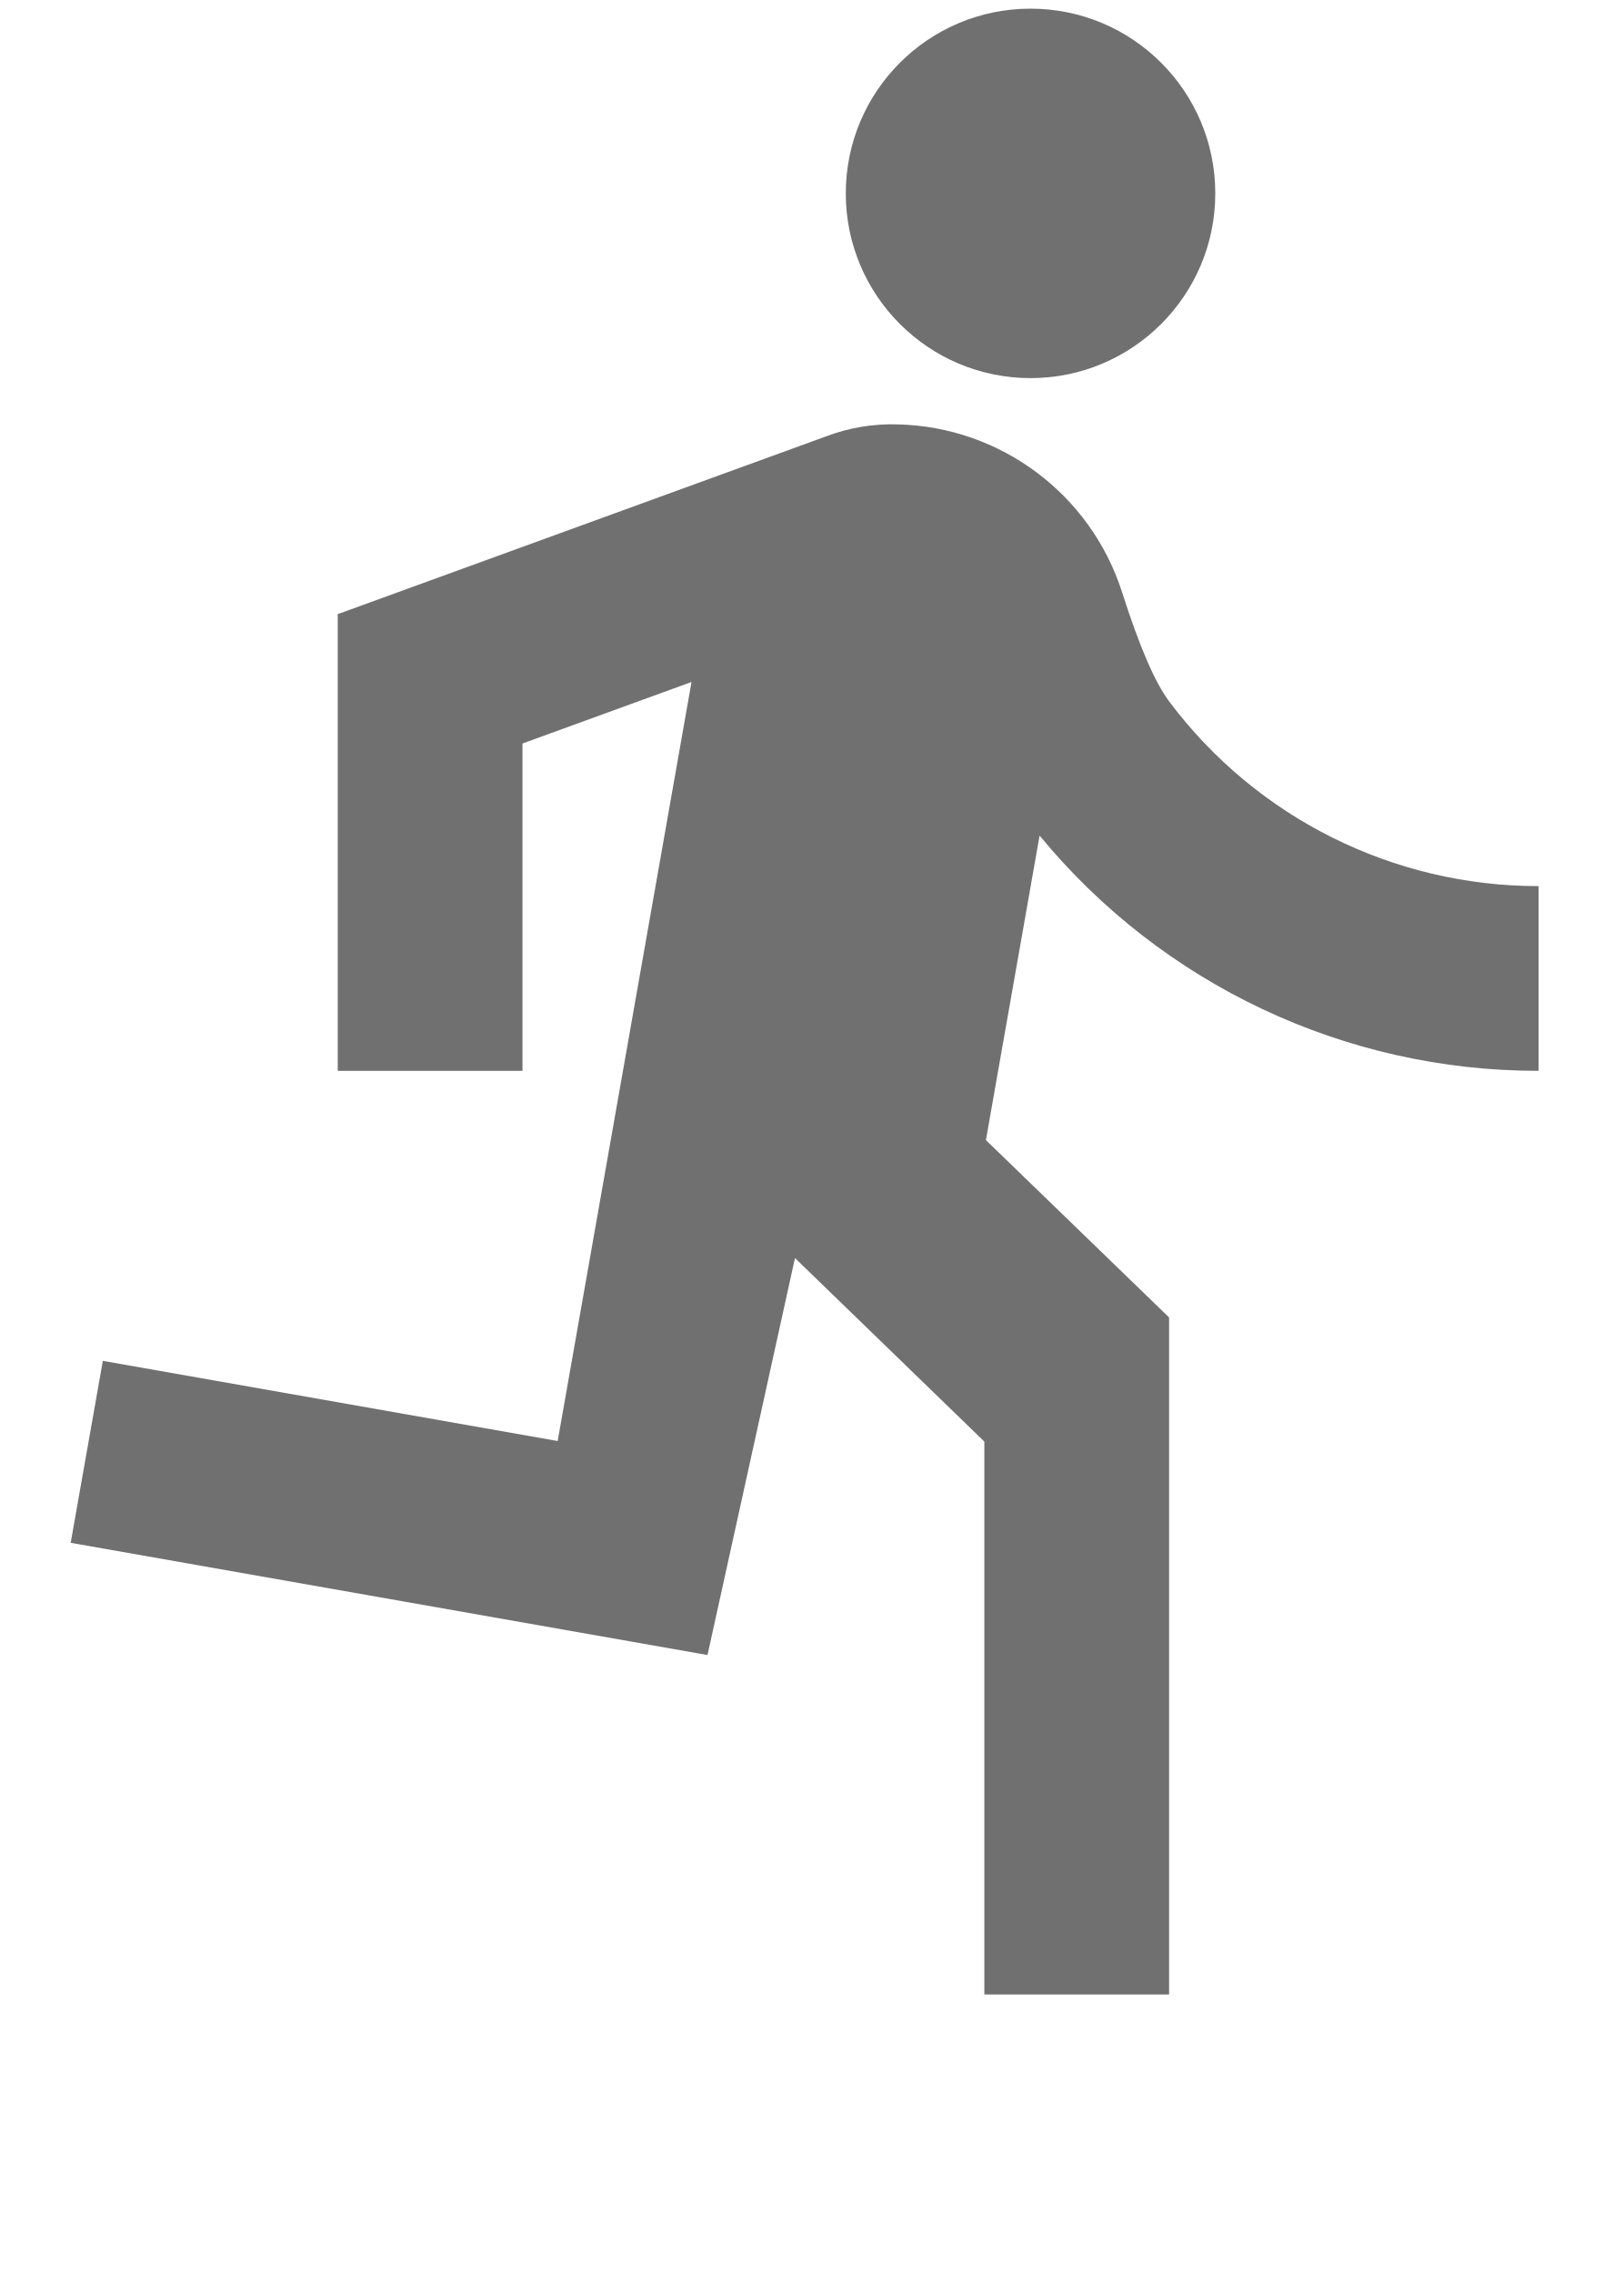
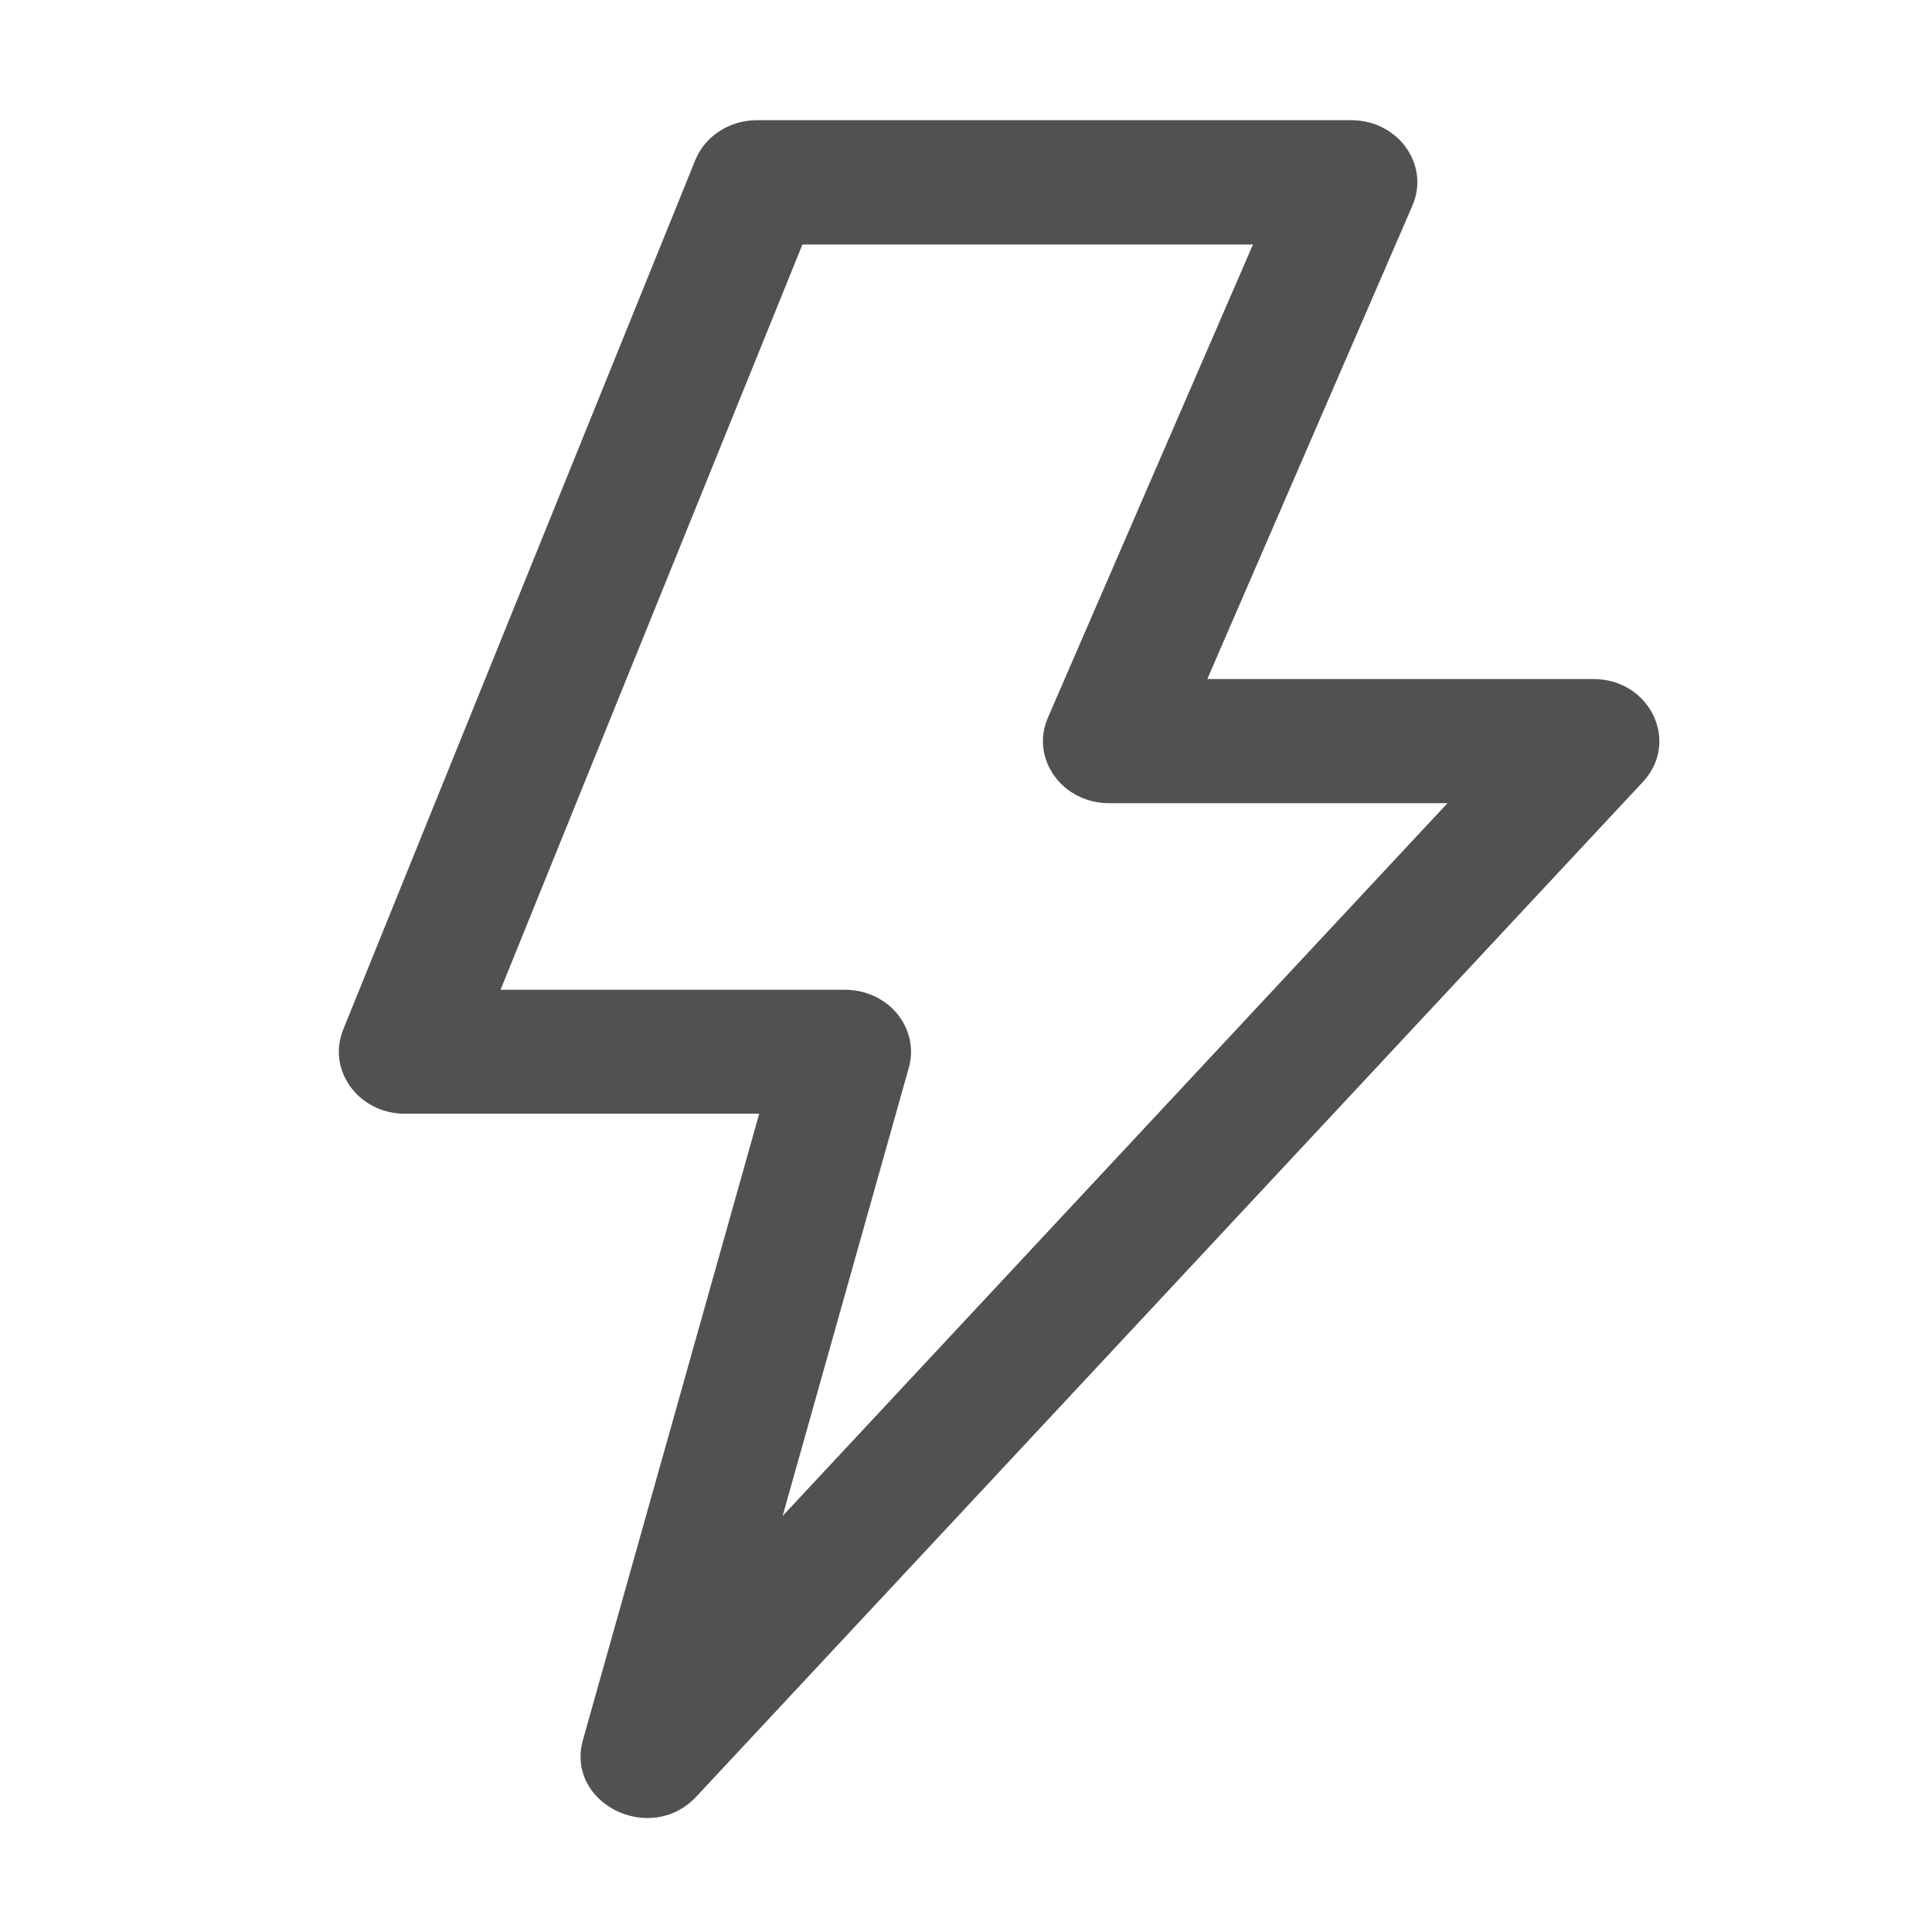
- <svg xmlns="http://www.w3.org/2000/svg" viewBox="100 60 750 1050">
-   <path d="M419.413 375.04L341.333 403.456V554.667H256V343.467h0.64l224.768-81.835c10.411-3.968 21.76-5.973 33.365-5.589a111.616 111.616 0 0 1 103.552 77.653c7.936 24.875 15.189 41.685 21.76 50.389A212.992 212.992 0 0 0 810.667 469.333v85.333a298.069 298.069 0 0 1-230.485-108.672l-24.789 140.672L640 668.587V981.333h-85.333v-255.403l-87.467-84.779-40.405 183.381-294.144-51.84 14.848-84.053 210.091 37.035L419.413 375.04zM576 234.667a85.333 85.333 0 1 1 0-170.667 85.333 85.333 0 0 1 0 170.667z" fill="#707070" />
+ <svg xmlns="http://www.w3.org/2000/svg" viewBox="0 0 1024 1024">
+   <path d="M844.5 359.9H639.9L748.6 109c9.4-21.7-7.6-45.3-32.4-45.3h-315c-14.5 0-27.5 8.4-32.7 21.2L181.9 545.7c-8.7 21.5 8.2 44.6 32.7 44.6h187.8L309 922.1c-9.5 33.6 35.7 56.3 60.1 30.1l501.6-537.7c19.9-21.2 3.9-54.6-26.2-54.6zM414.8 803.5l66.9-237.6c2.8-9.9 0.5-20.4-6.1-28.5-6.6-8.1-16.9-12.8-27.7-12.8H265.3l160-395h238.8L555.4 380.4c-9.4 21.7 7.6 45.3 32.4 45.3h179.4L414.8 803.5z" fill="#515151" />
</svg>
